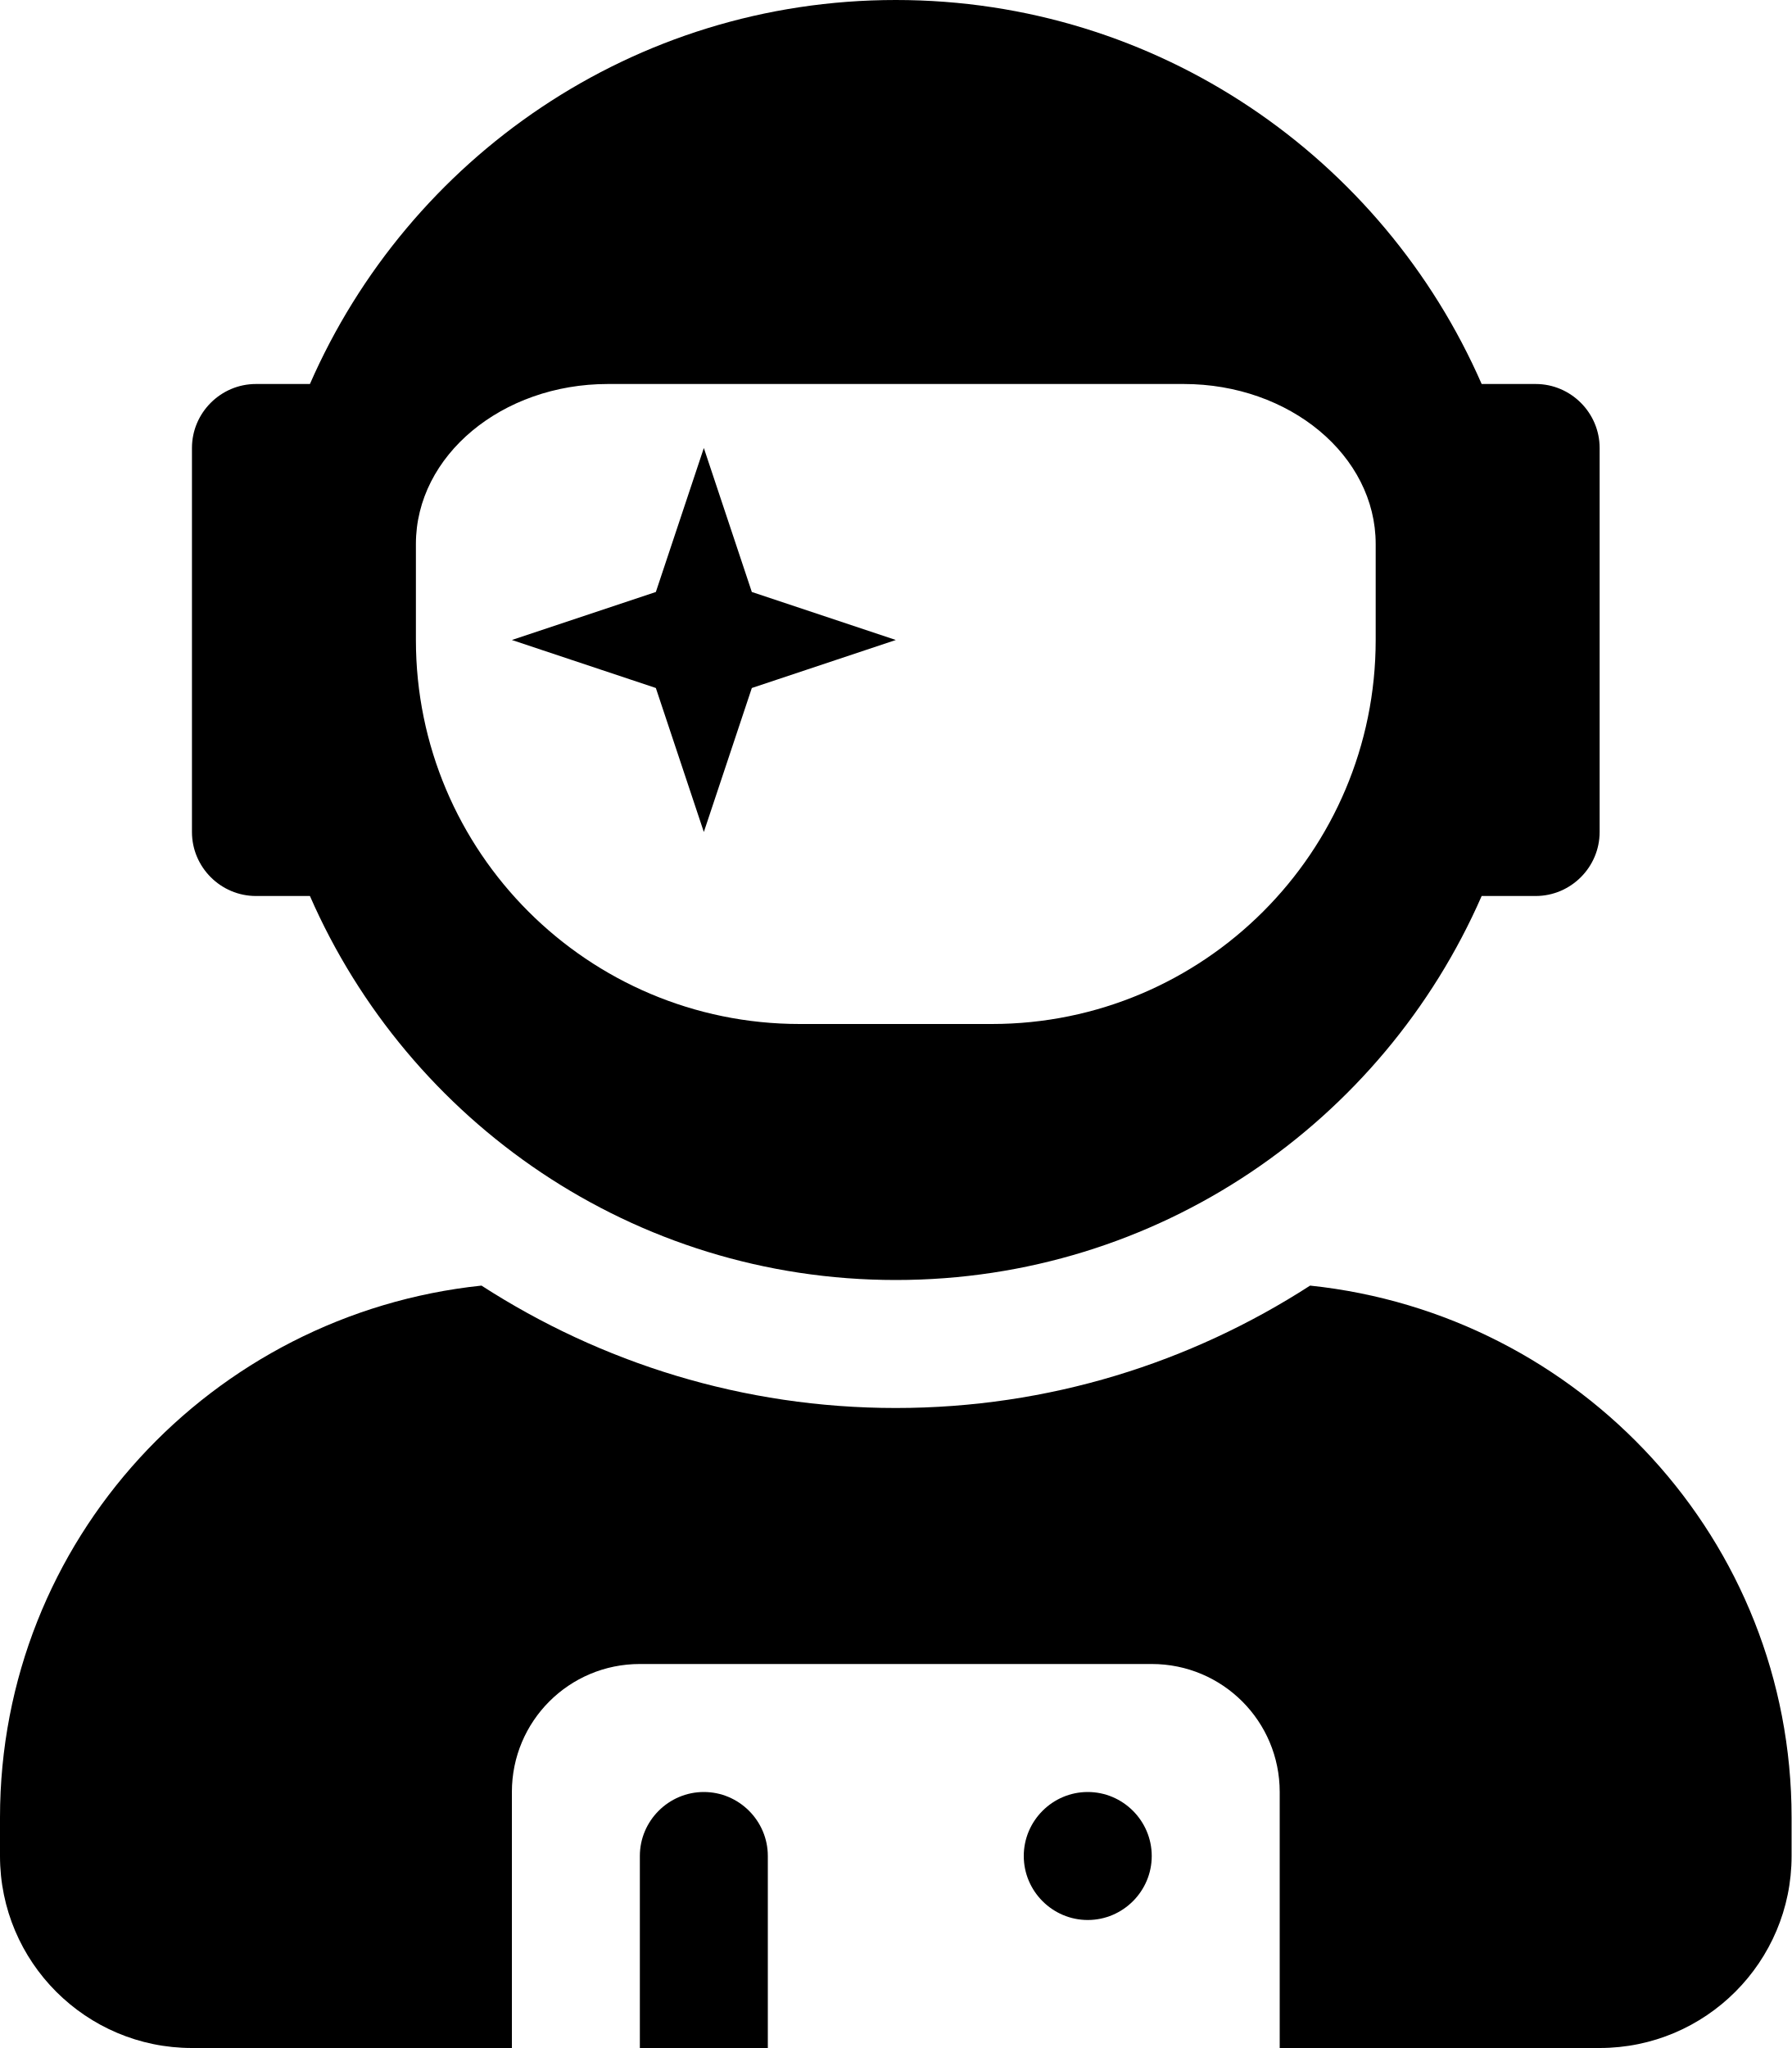
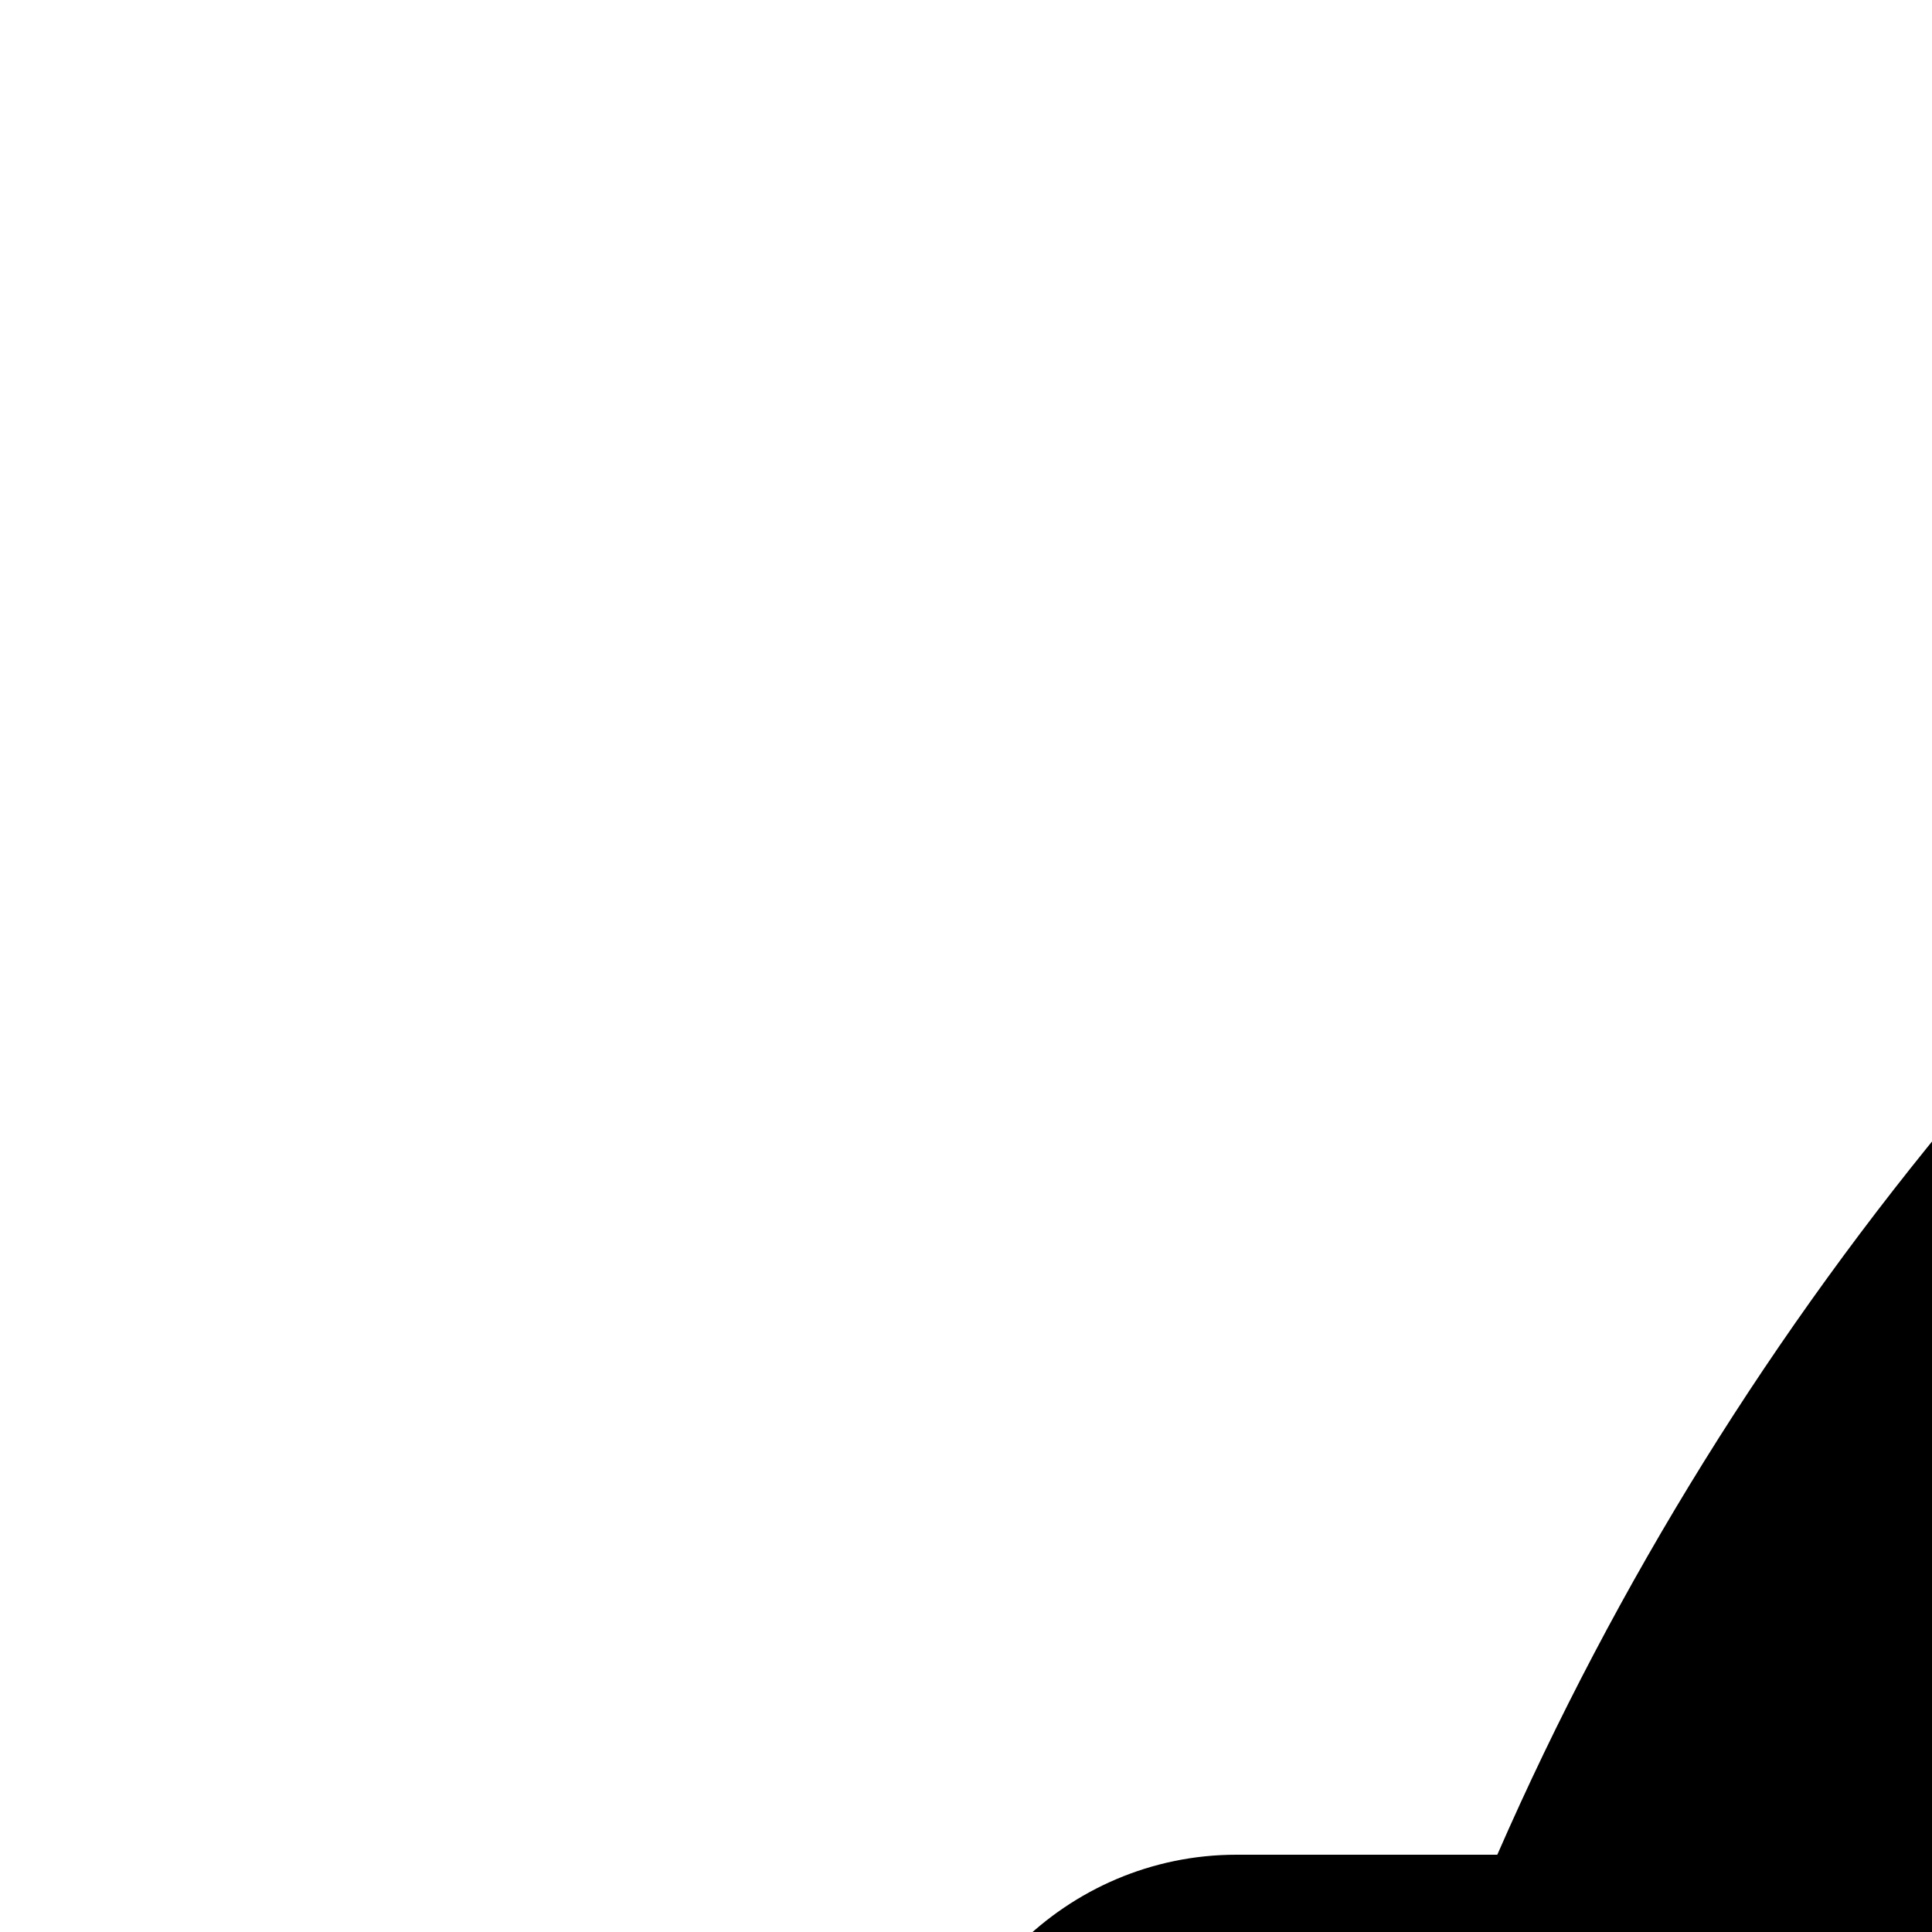
- <svg xmlns="http://www.w3.org/2000/svg" role="img" viewBox="0 0 448 512">
+ <svg xmlns="http://www.w3.org/2000/svg" height="100" width="100" version="1.1" viewBox="0 0 100 100">
  <path fill="currentColor" d="M64 224h13.5c24.7 56.5 80.9 96 146.5 96s121.8-39.5 146.5-96H384c8.8 0 16-7.2 16-16v-96c0-8.8-7.2-16-16-16h-13.5C345.8 39.5 289.6 0 224 0S102.2 39.5 77.5 96H64c-8.8 0-16 7.2-16 16v96c0 8.8 7.2 16 16 16zm40-88c0-22.1 21.5-40 48-40h144c26.5 0 48 17.9 48 40v24c0 53-43 96-96 96h-48c-53 0-96-43-96-96v-24zm72 72l12-36 36-12-36-12-12-36-12 36-36 12 36 12 12 36zm151.6 113.4C297.7 340.7 262.2 352 224 352s-73.7-11.3-103.6-30.6C52.9 328.5 0 385 0 454.4v9.6c0 26.5 21.5 48 48 48h80v-64c0-17.7 14.3-32 32-32h128c17.7 0 32 14.3 32 32v64h80c26.5 0 48-21.5 48-48v-9.6c0-69.4-52.9-125.9-120.4-133zM272 448c-8.8 0-16 7.2-16 16s7.2 16 16 16 16-7.2 16-16-7.2-16-16-16zm-96 0c-8.8 0-16 7.2-16 16v48h32v-48c0-8.8-7.2-16-16-16z" />
</svg>
